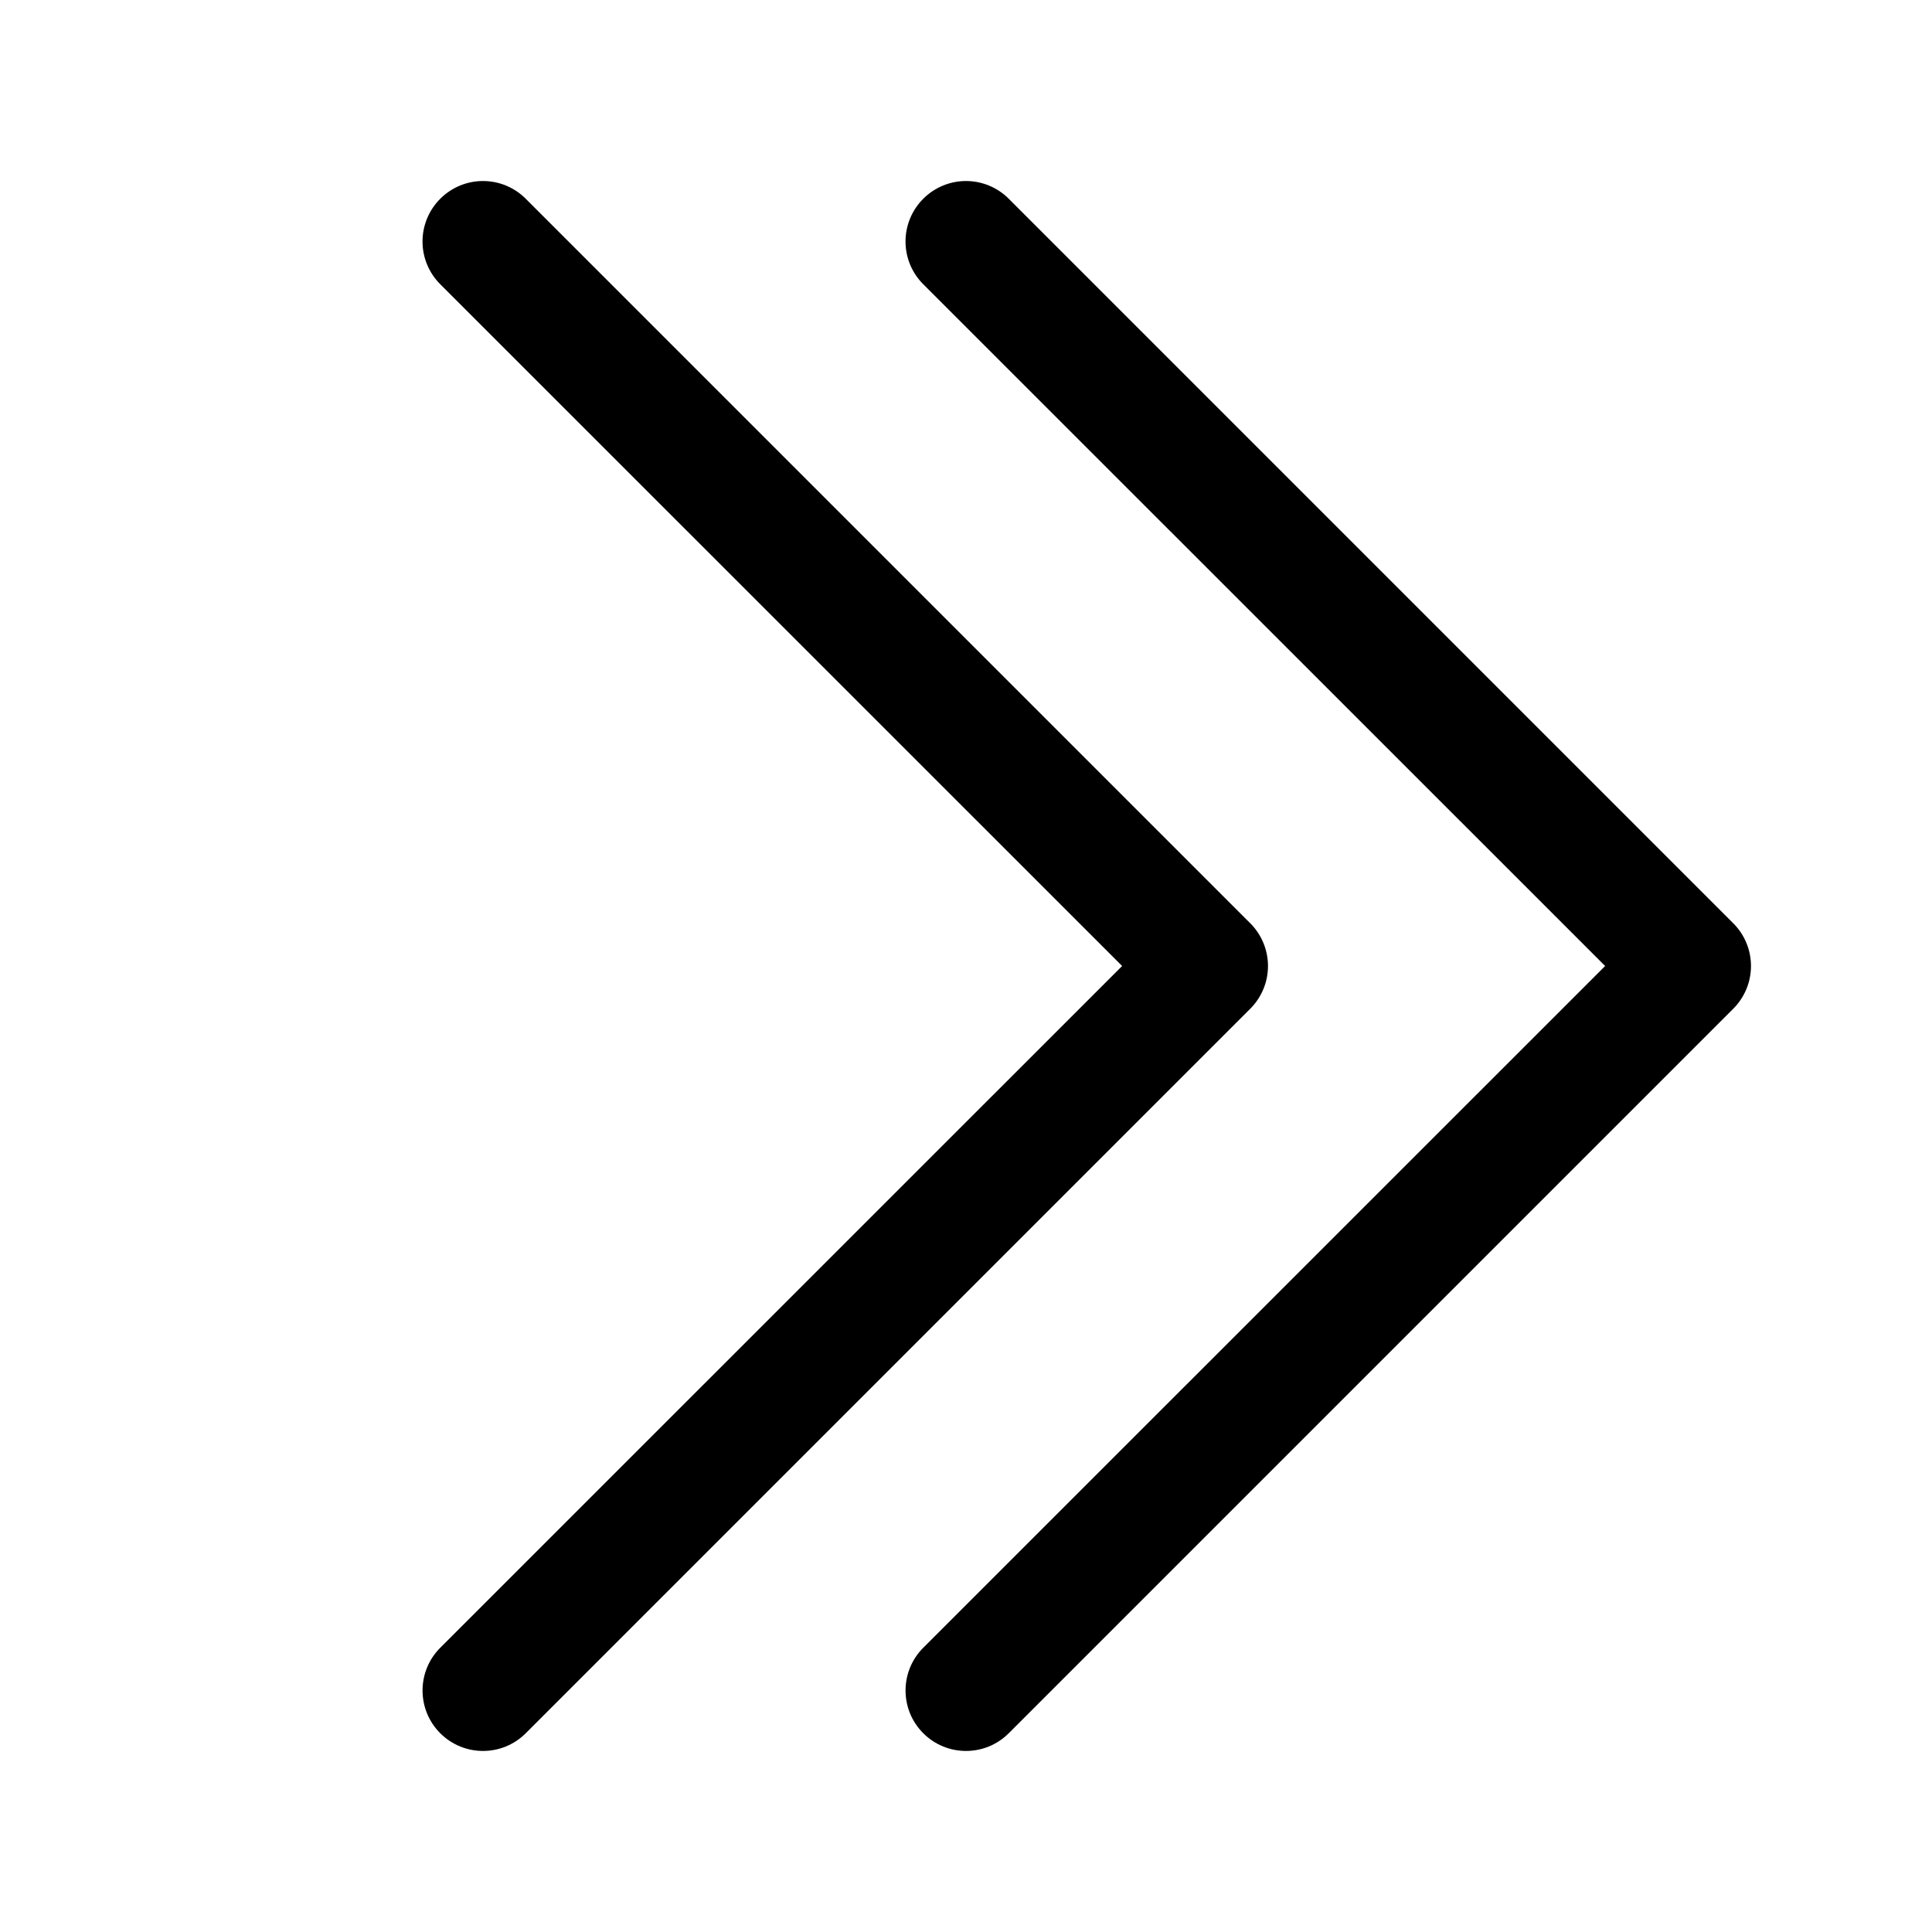
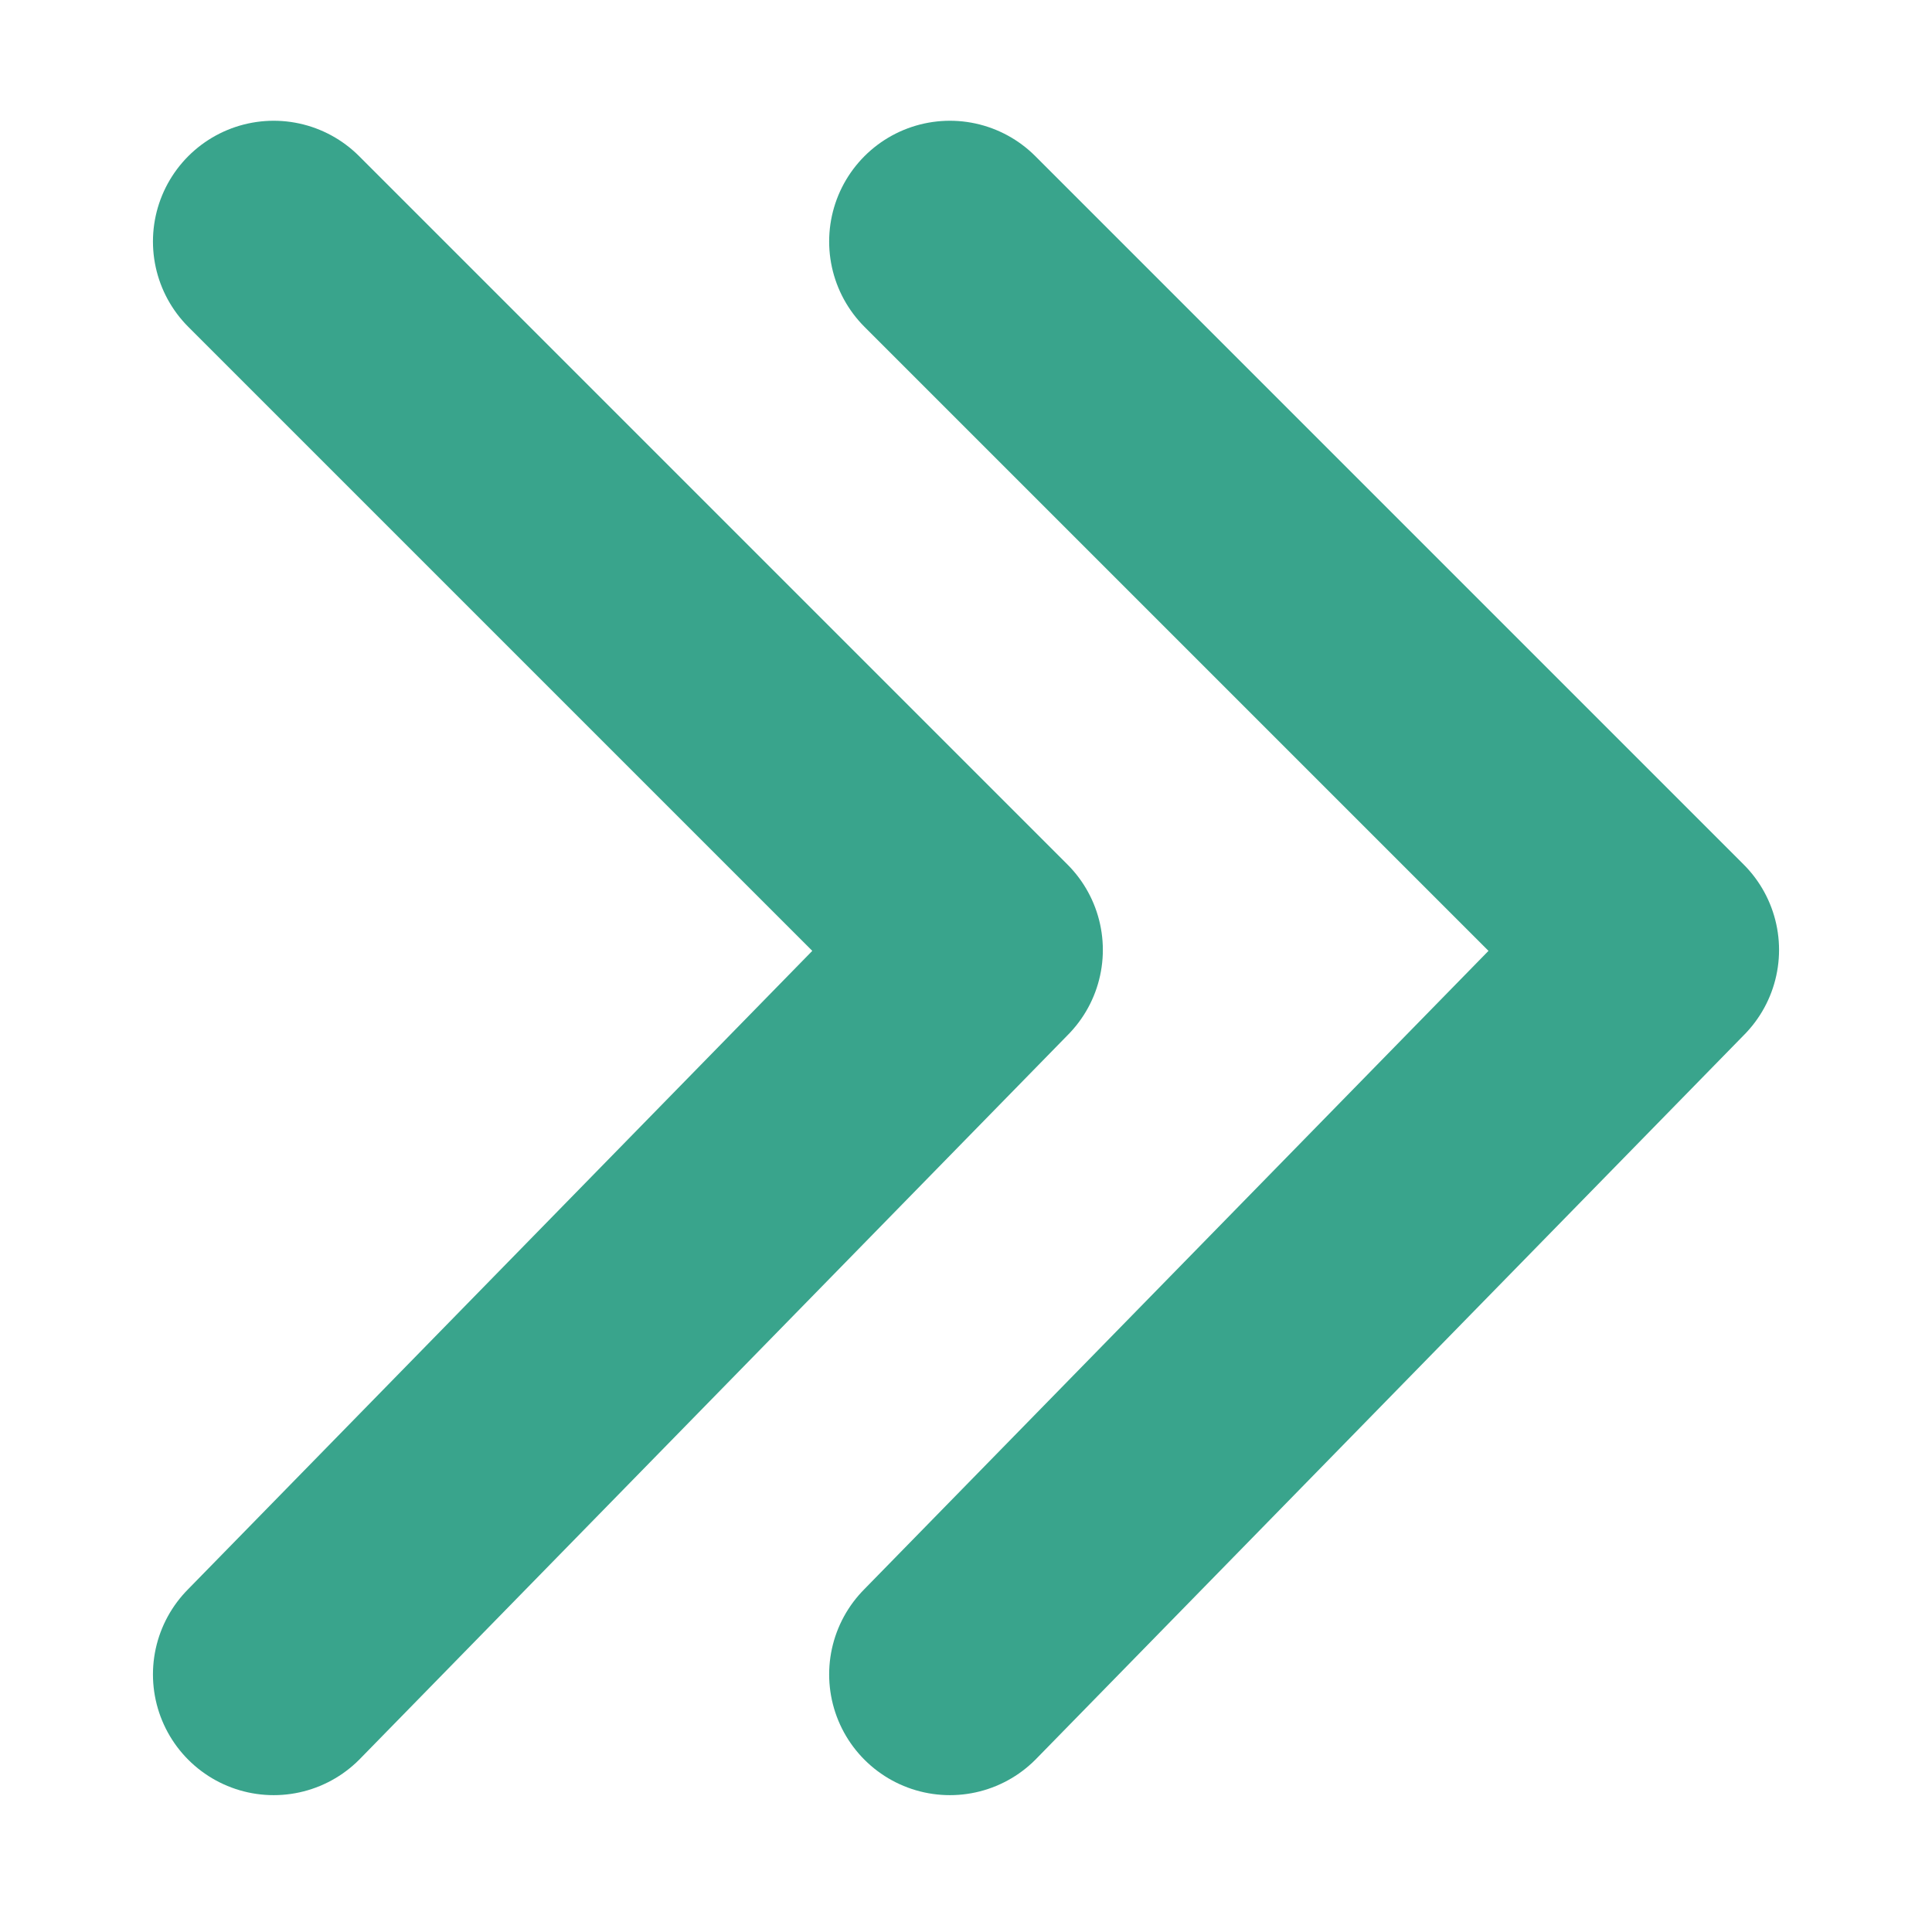
- <svg xmlns="http://www.w3.org/2000/svg" class="bi bi-chevron-double-right" width="1em" height="1em" viewBox="0 0 16 16" fill="currentColor">
-   <path fill-rule="evenodd" d="M3.646 1.646a.5.5 0 0 1 .708 0l6 6a.5.5 0 0 1 0 .708l-6 6a.5.5 0 0 1-.708-.708L9.293 8 3.646 2.354a.5.5 0 0 1 0-.708z" />
-   <path fill-rule="evenodd" d="M7.646 1.646a.5.5 0 0 1 .708 0l6 6a.5.5 0 0 1 0 .708l-6 6a.5.5 0 0 1-.708-.708L13.293 8 7.646 2.354a.5.5 0 0 1 0-.708z" />
+ <svg xmlns="http://www.w3.org/2000/svg" version="1.1" id="Livello_1" x="0px" y="0px" viewBox="0 0 12 12" style="enable-background:new 0 0 12 12;" xml:space="preserve">
+   <style type="text/css">
+ 	.st0{fill:none;stroke:#39A48C;stroke-width:1.5;stroke-linecap:round;stroke-linejoin:round;stroke-miterlimit:10;}
+ </style>
+   <polyline class="st0" points="1.7,1.5 6.1,5.9 1.7,10.4 " />
+   <polyline class="st0" points="5.9,1.5 10.3,5.9 5.9,10.4 " />
</svg>
